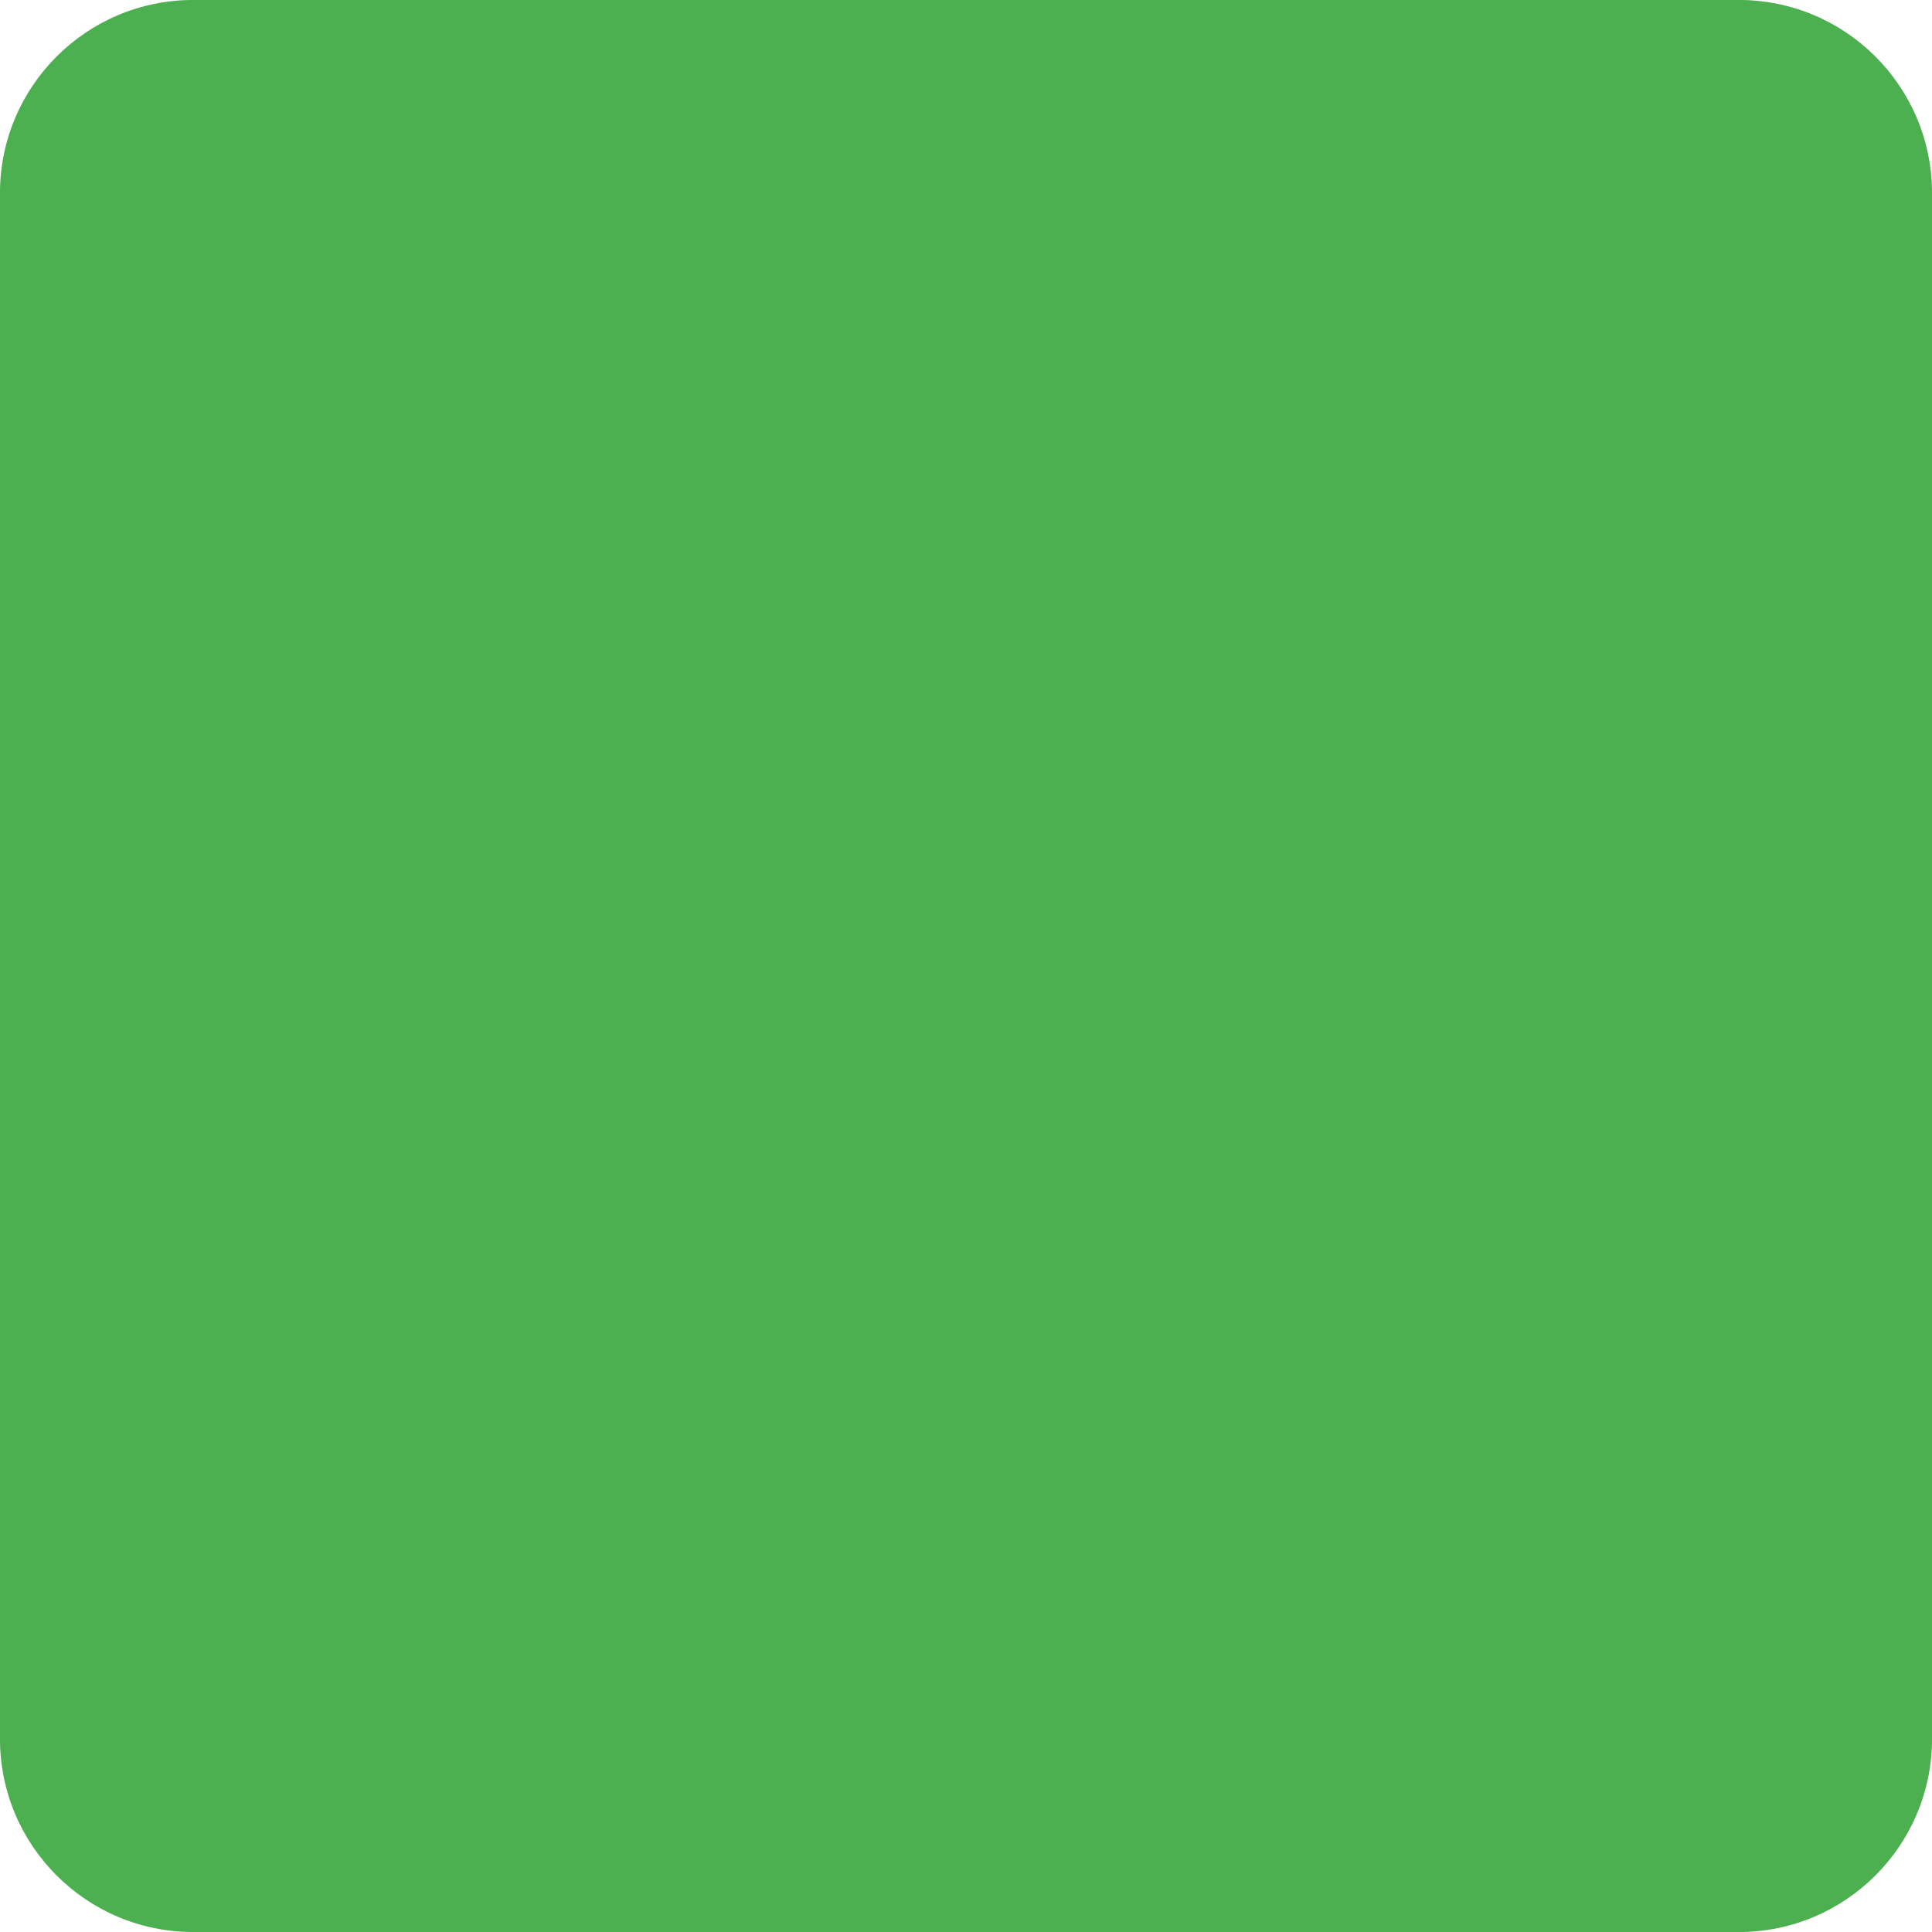
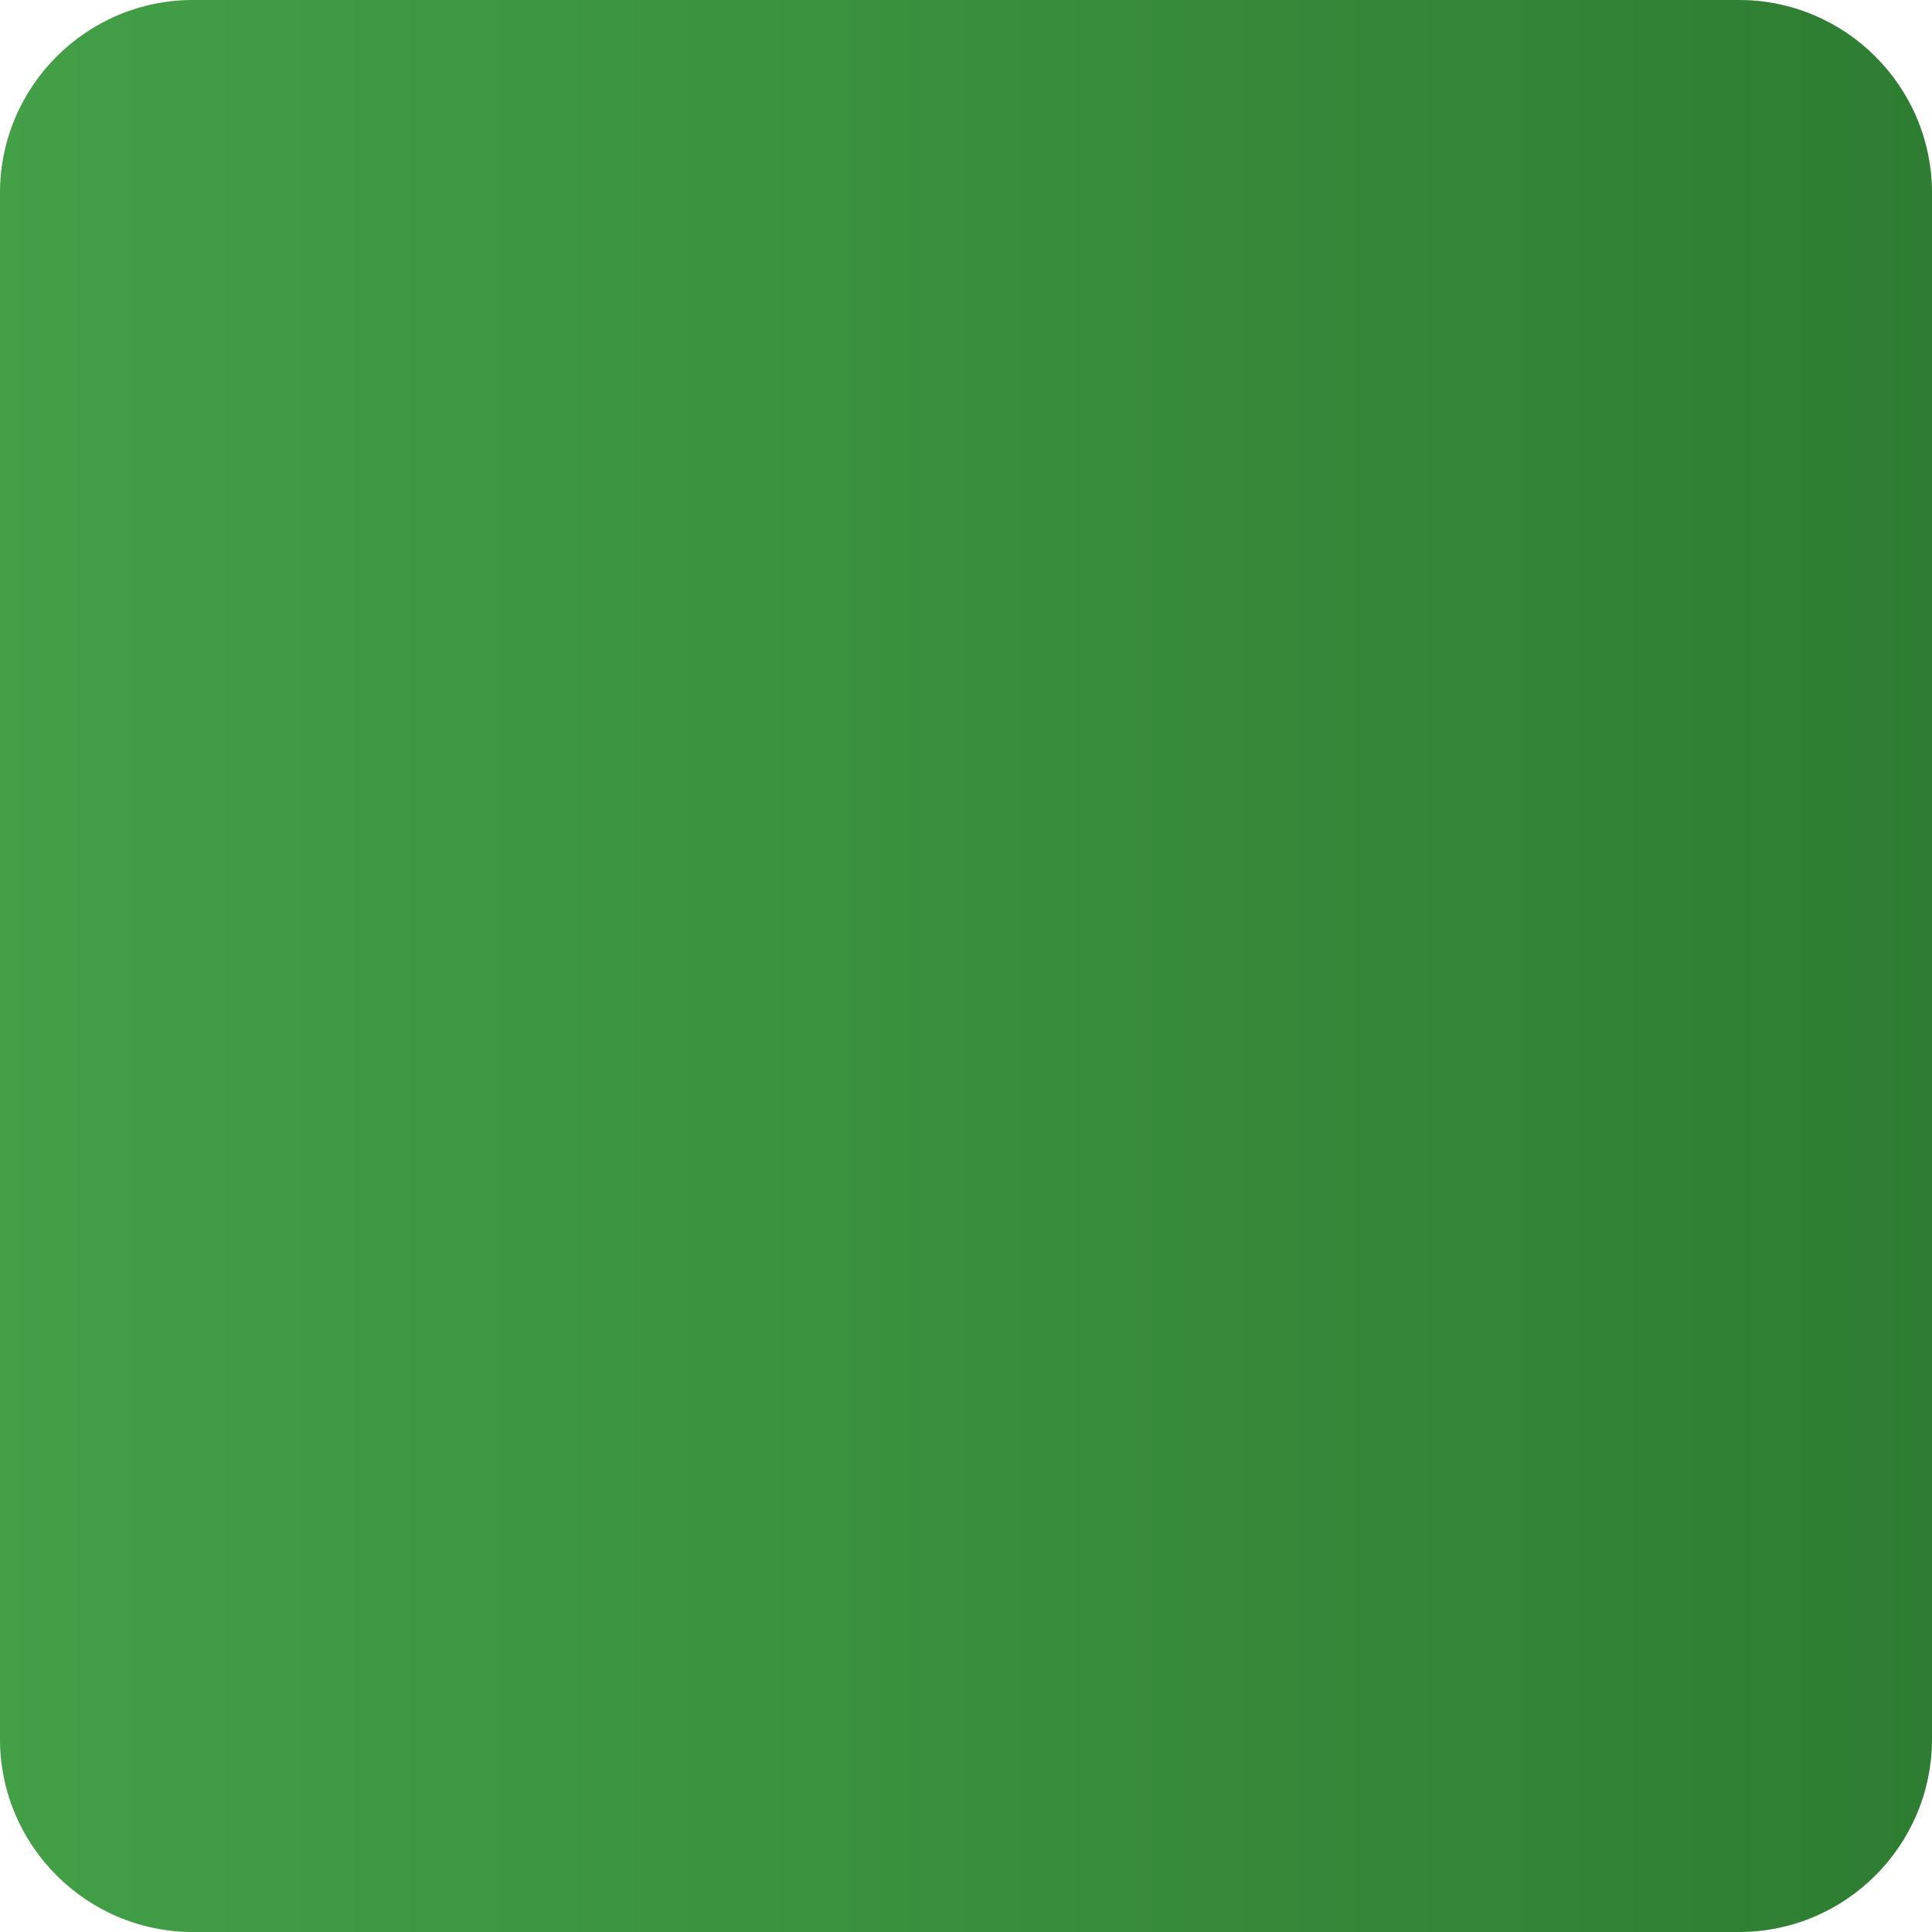
<svg xmlns="http://www.w3.org/2000/svg" width="100" height="100" viewBox="0 0 100 100" preserveAspectRatio="none">
  <g fill="#E0E0E0">
    <rect x="0" y="0" width="100" height="100" rx="10" ry="10" />
  </g>
-   <g fill="#4CAF50">
+   <defs>
+     <linearGradient id="g1" x1="0" y1="0" x2="1" y2="0">
+       <stop offset="0.0" stop-color="#43A047" stop-opacity="1.0" />
+       <stop offset="1.0" stop-color="#2E7D32" stop-opacity="1.0" />
+     </linearGradient>
+   </defs>
+   <g fill="url(#g1)">
    <rect x="0" y="0" width="100" height="100" rx="10" ry="10" />
  </g>
</svg>
